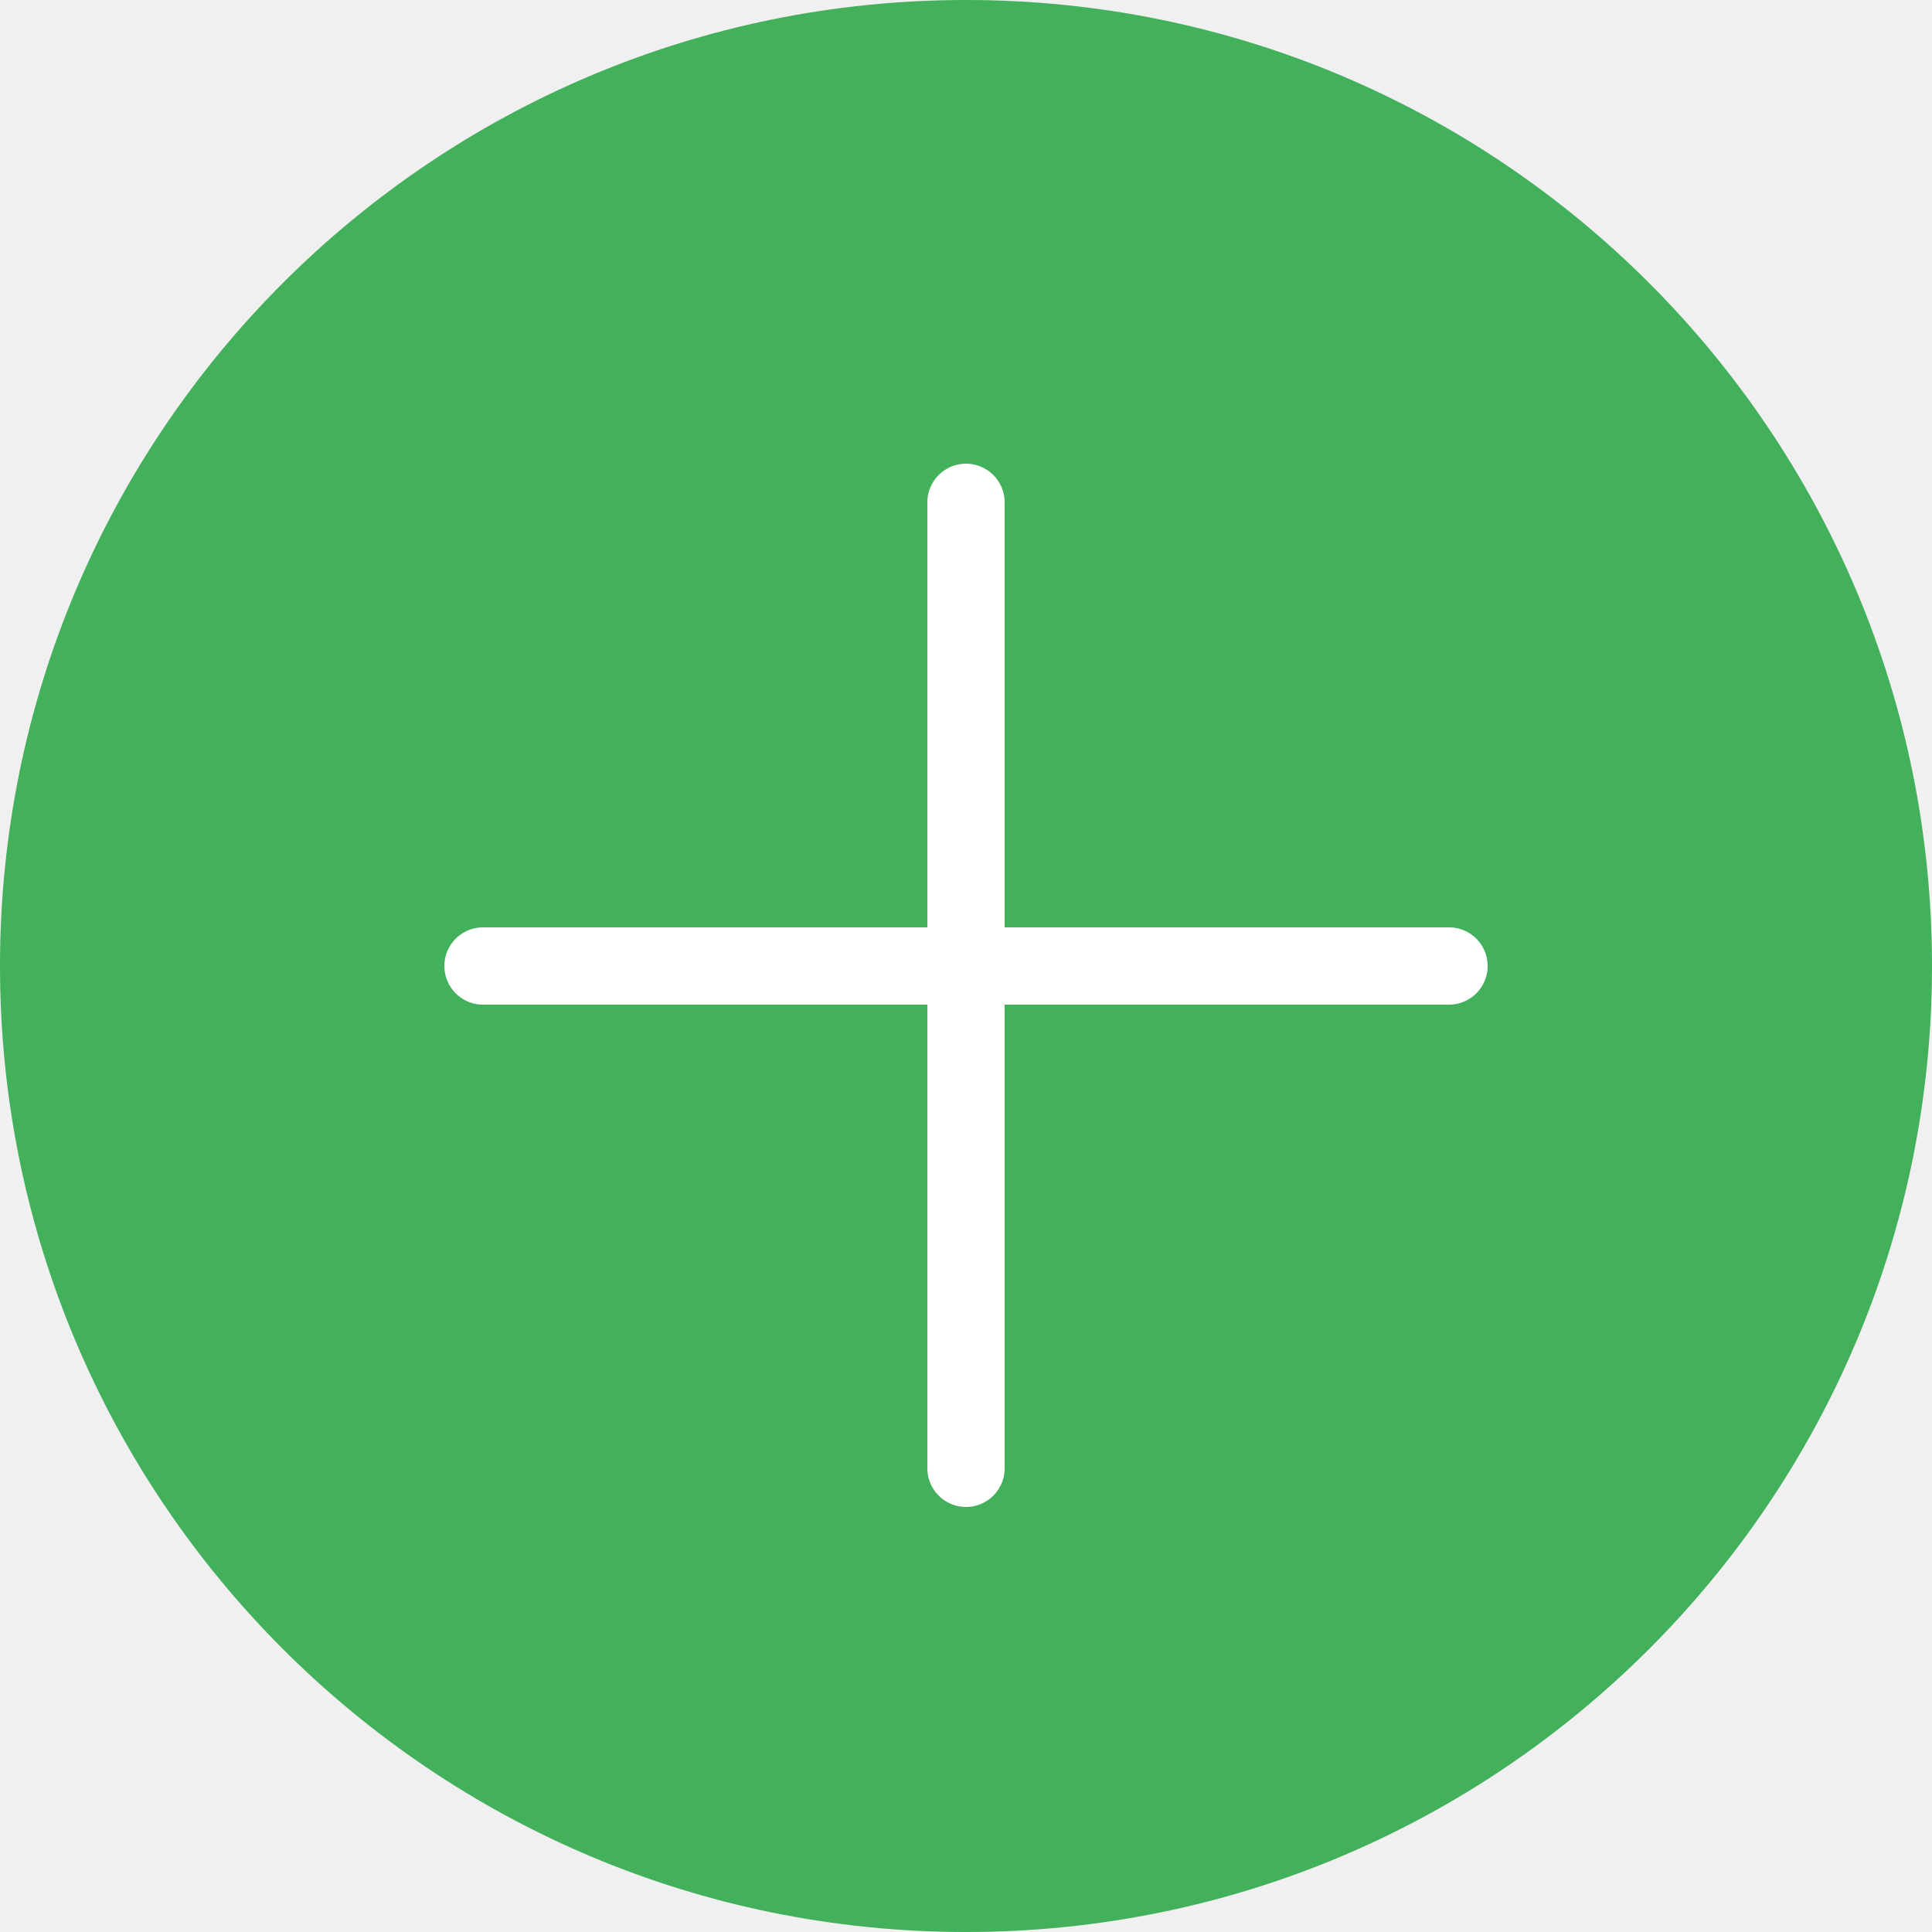
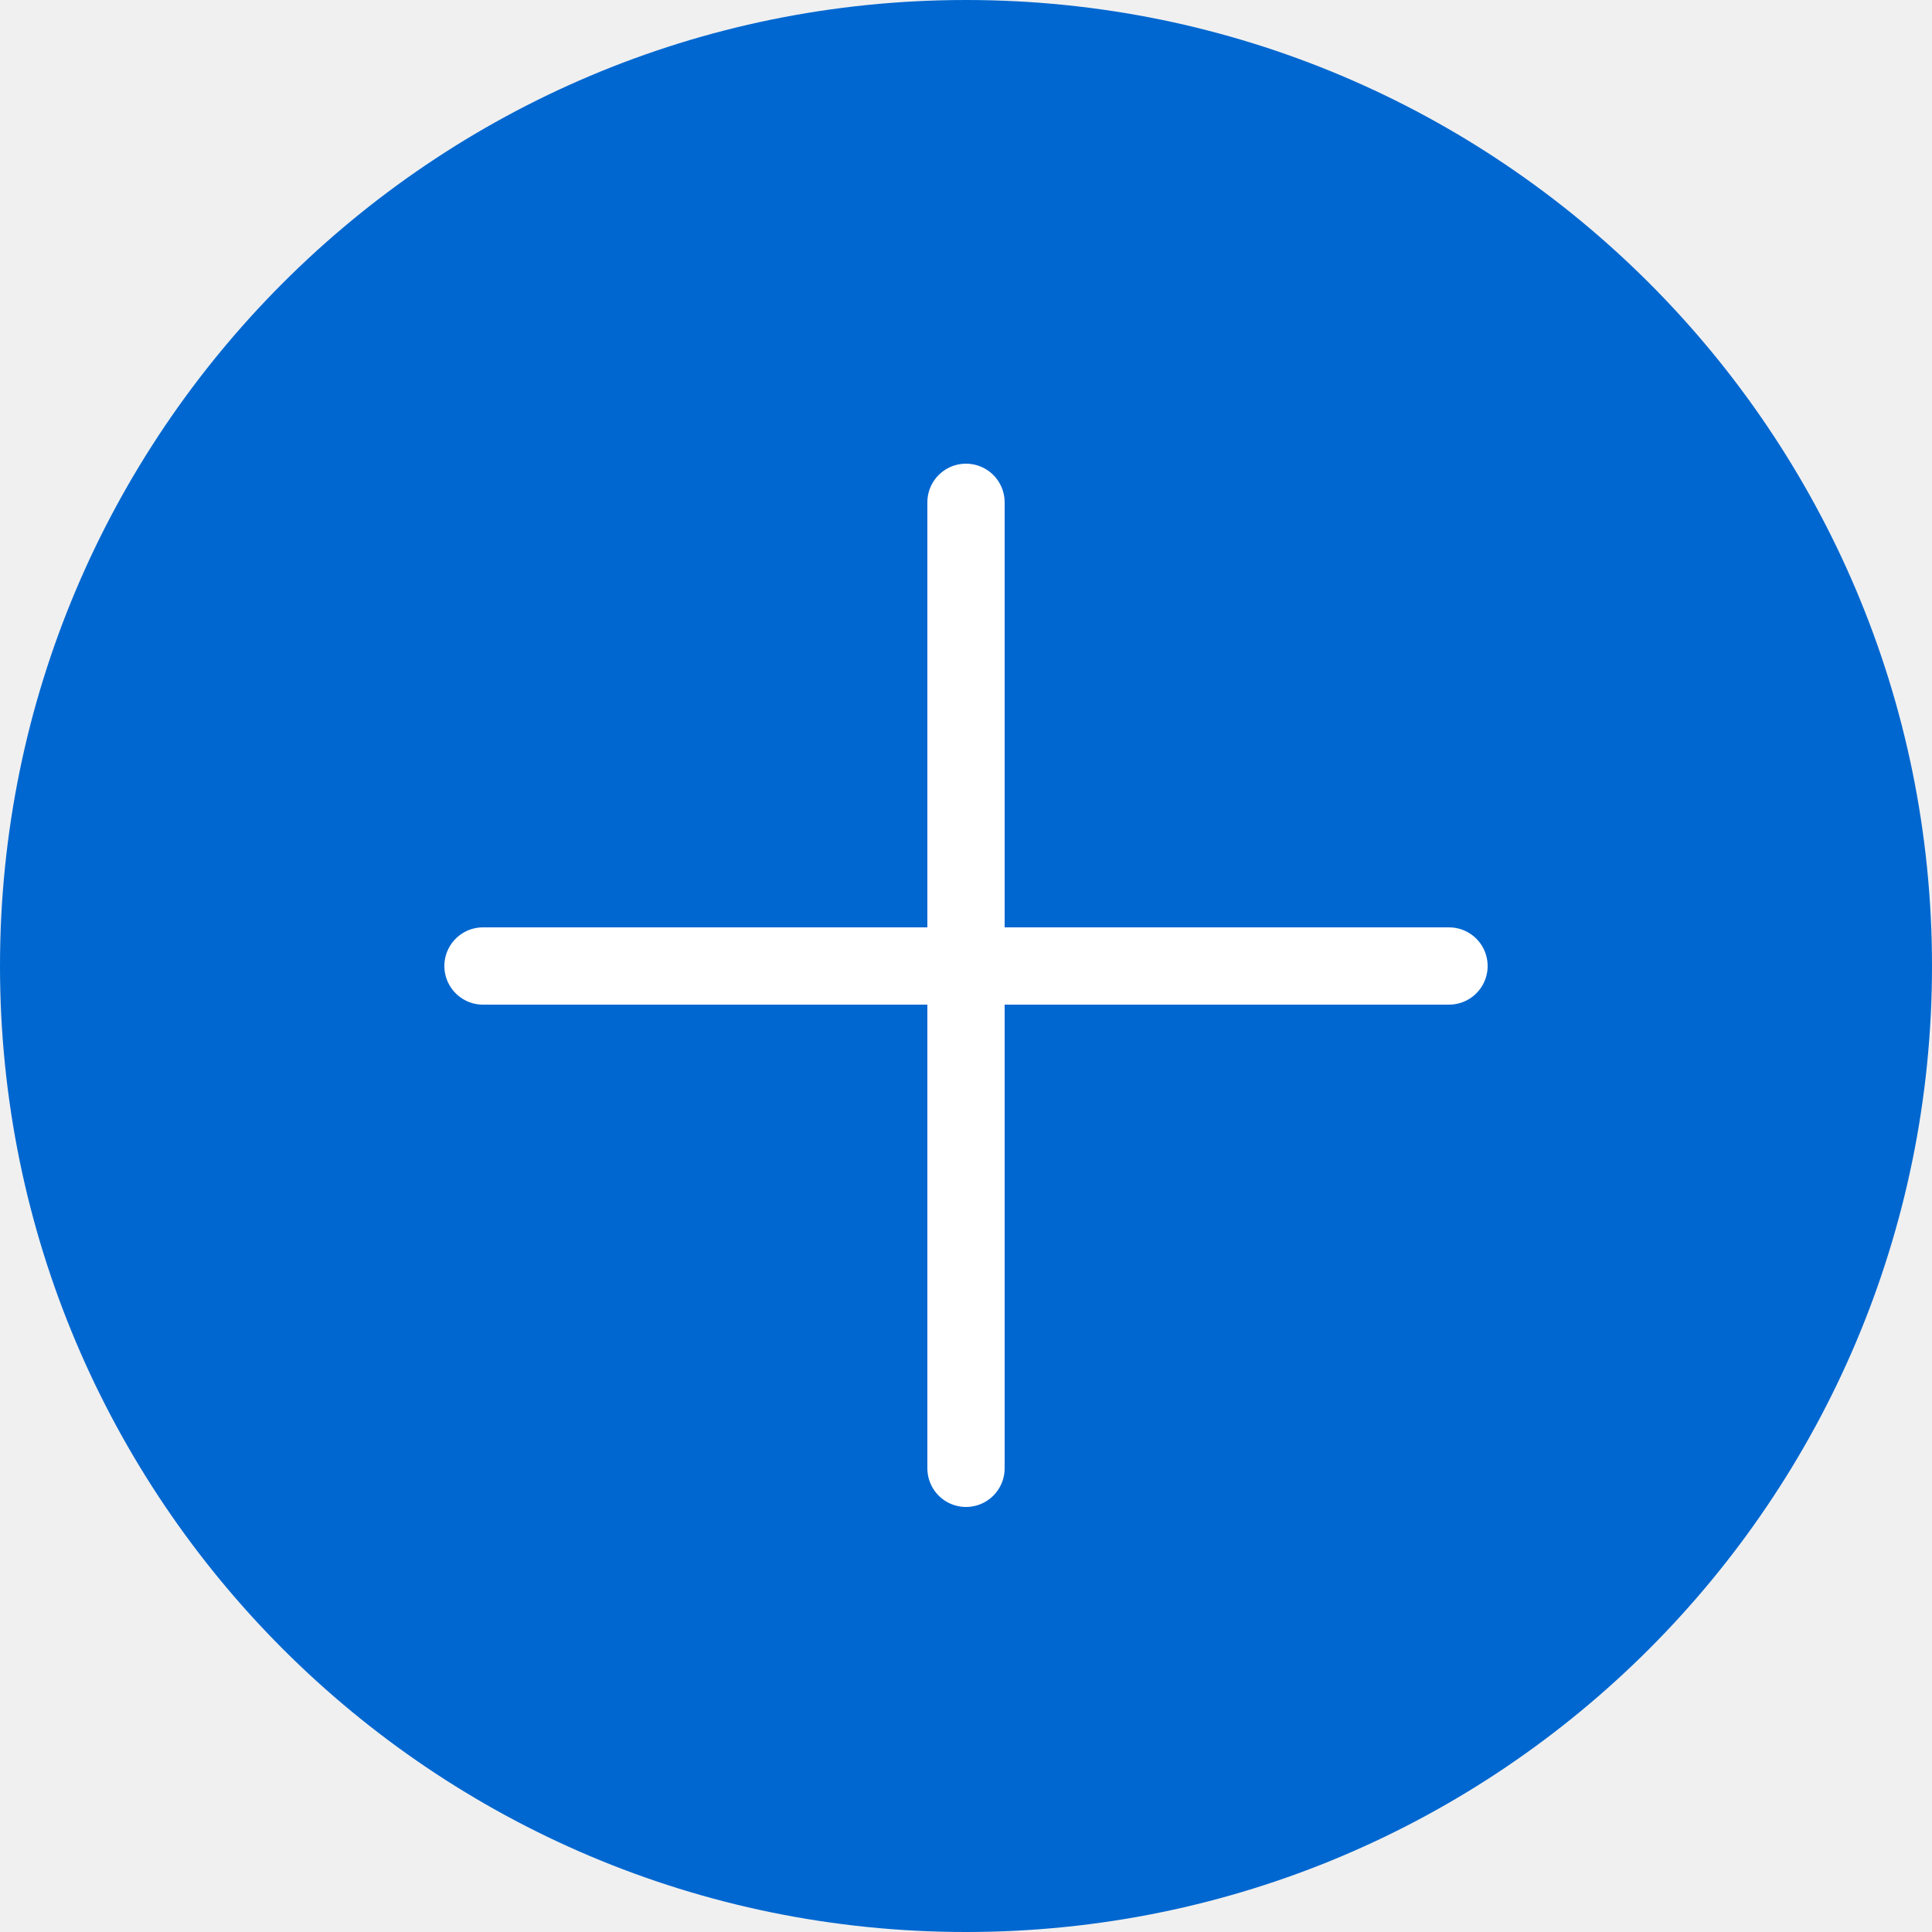
<svg xmlns="http://www.w3.org/2000/svg" version="1.1" id="Capa_1" viewBox="0 0 50 50" xml:space="preserve">
-   <circle style="fill:#43B05C;" cx="25" cy="25" r="25" />
+   <circle style="fill:#0067D0;" cx="25" cy="25" r="25" />
  <line style="fill:none;stroke:#FFFFFF;stroke-width:2;stroke-linecap:round;stroke-linejoin:round;stroke-miterlimit:10;" x1="25" y1="13" x2="25" y2="38" />
  <line style="fill:none;stroke:#FFFFFF;stroke-width:2;stroke-linecap:round;stroke-linejoin:round;stroke-miterlimit:10;" x1="37.5" y1="25" x2="12.5" y2="25" />
</svg>
